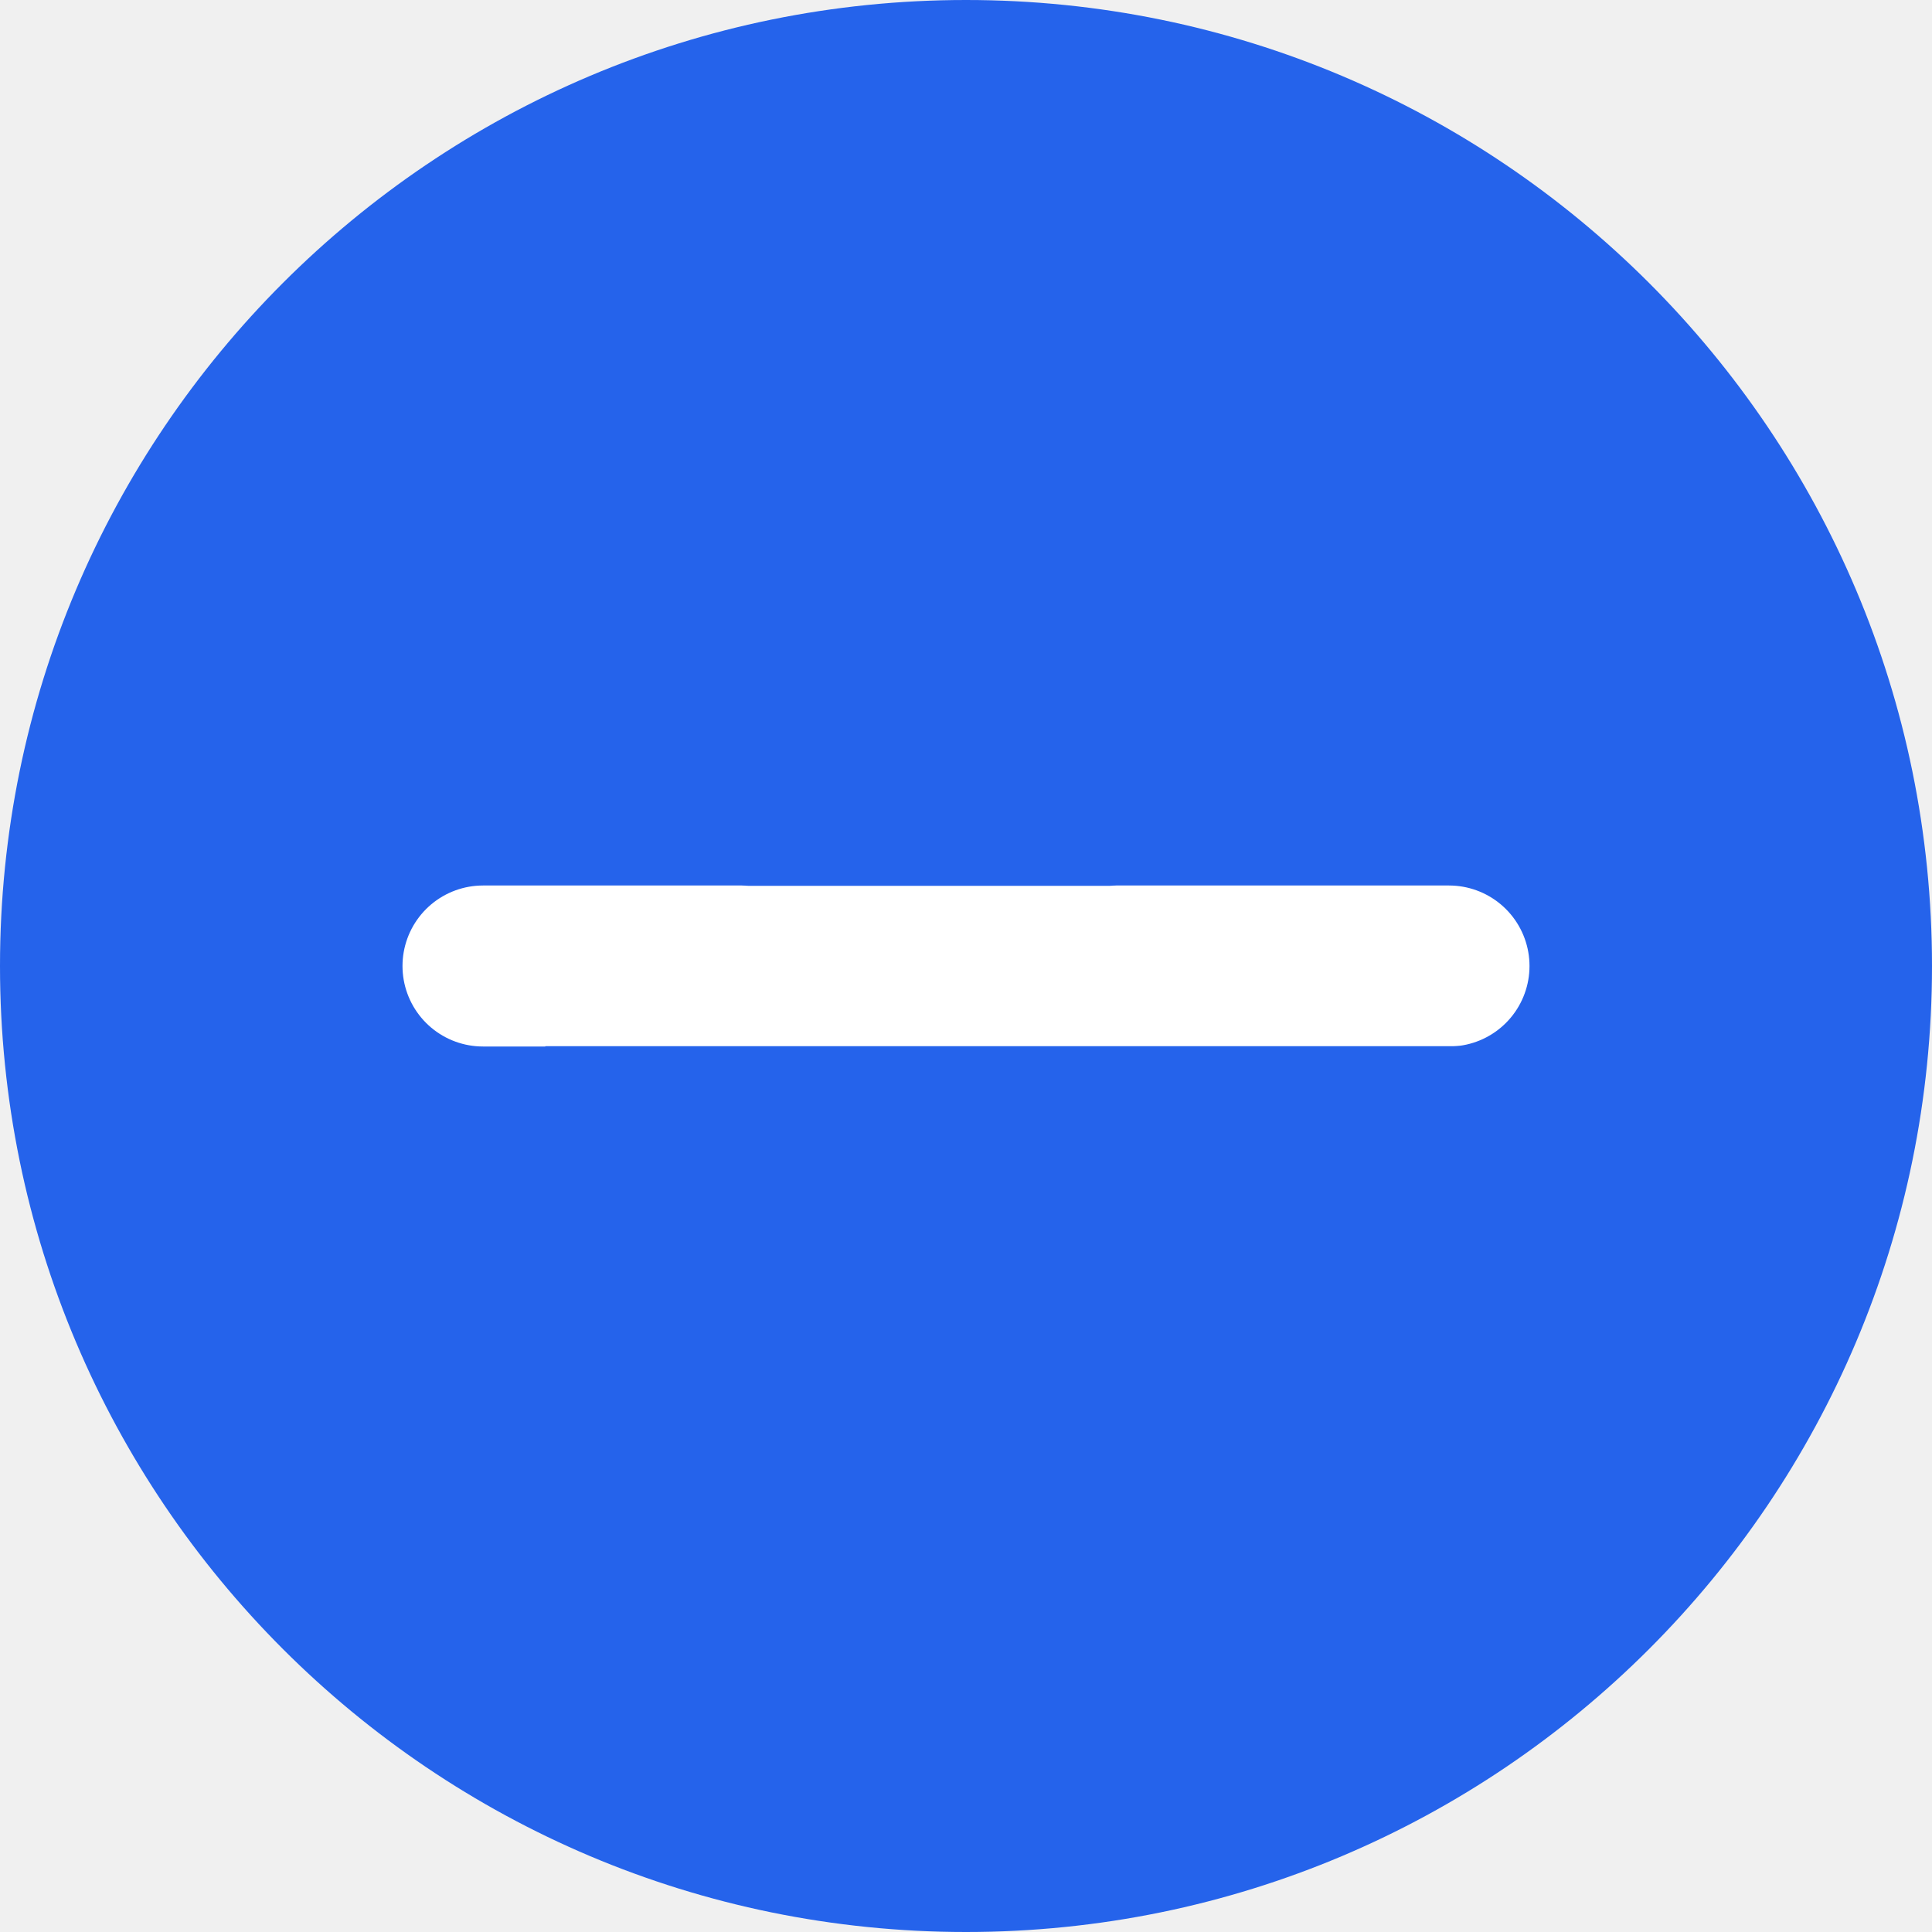
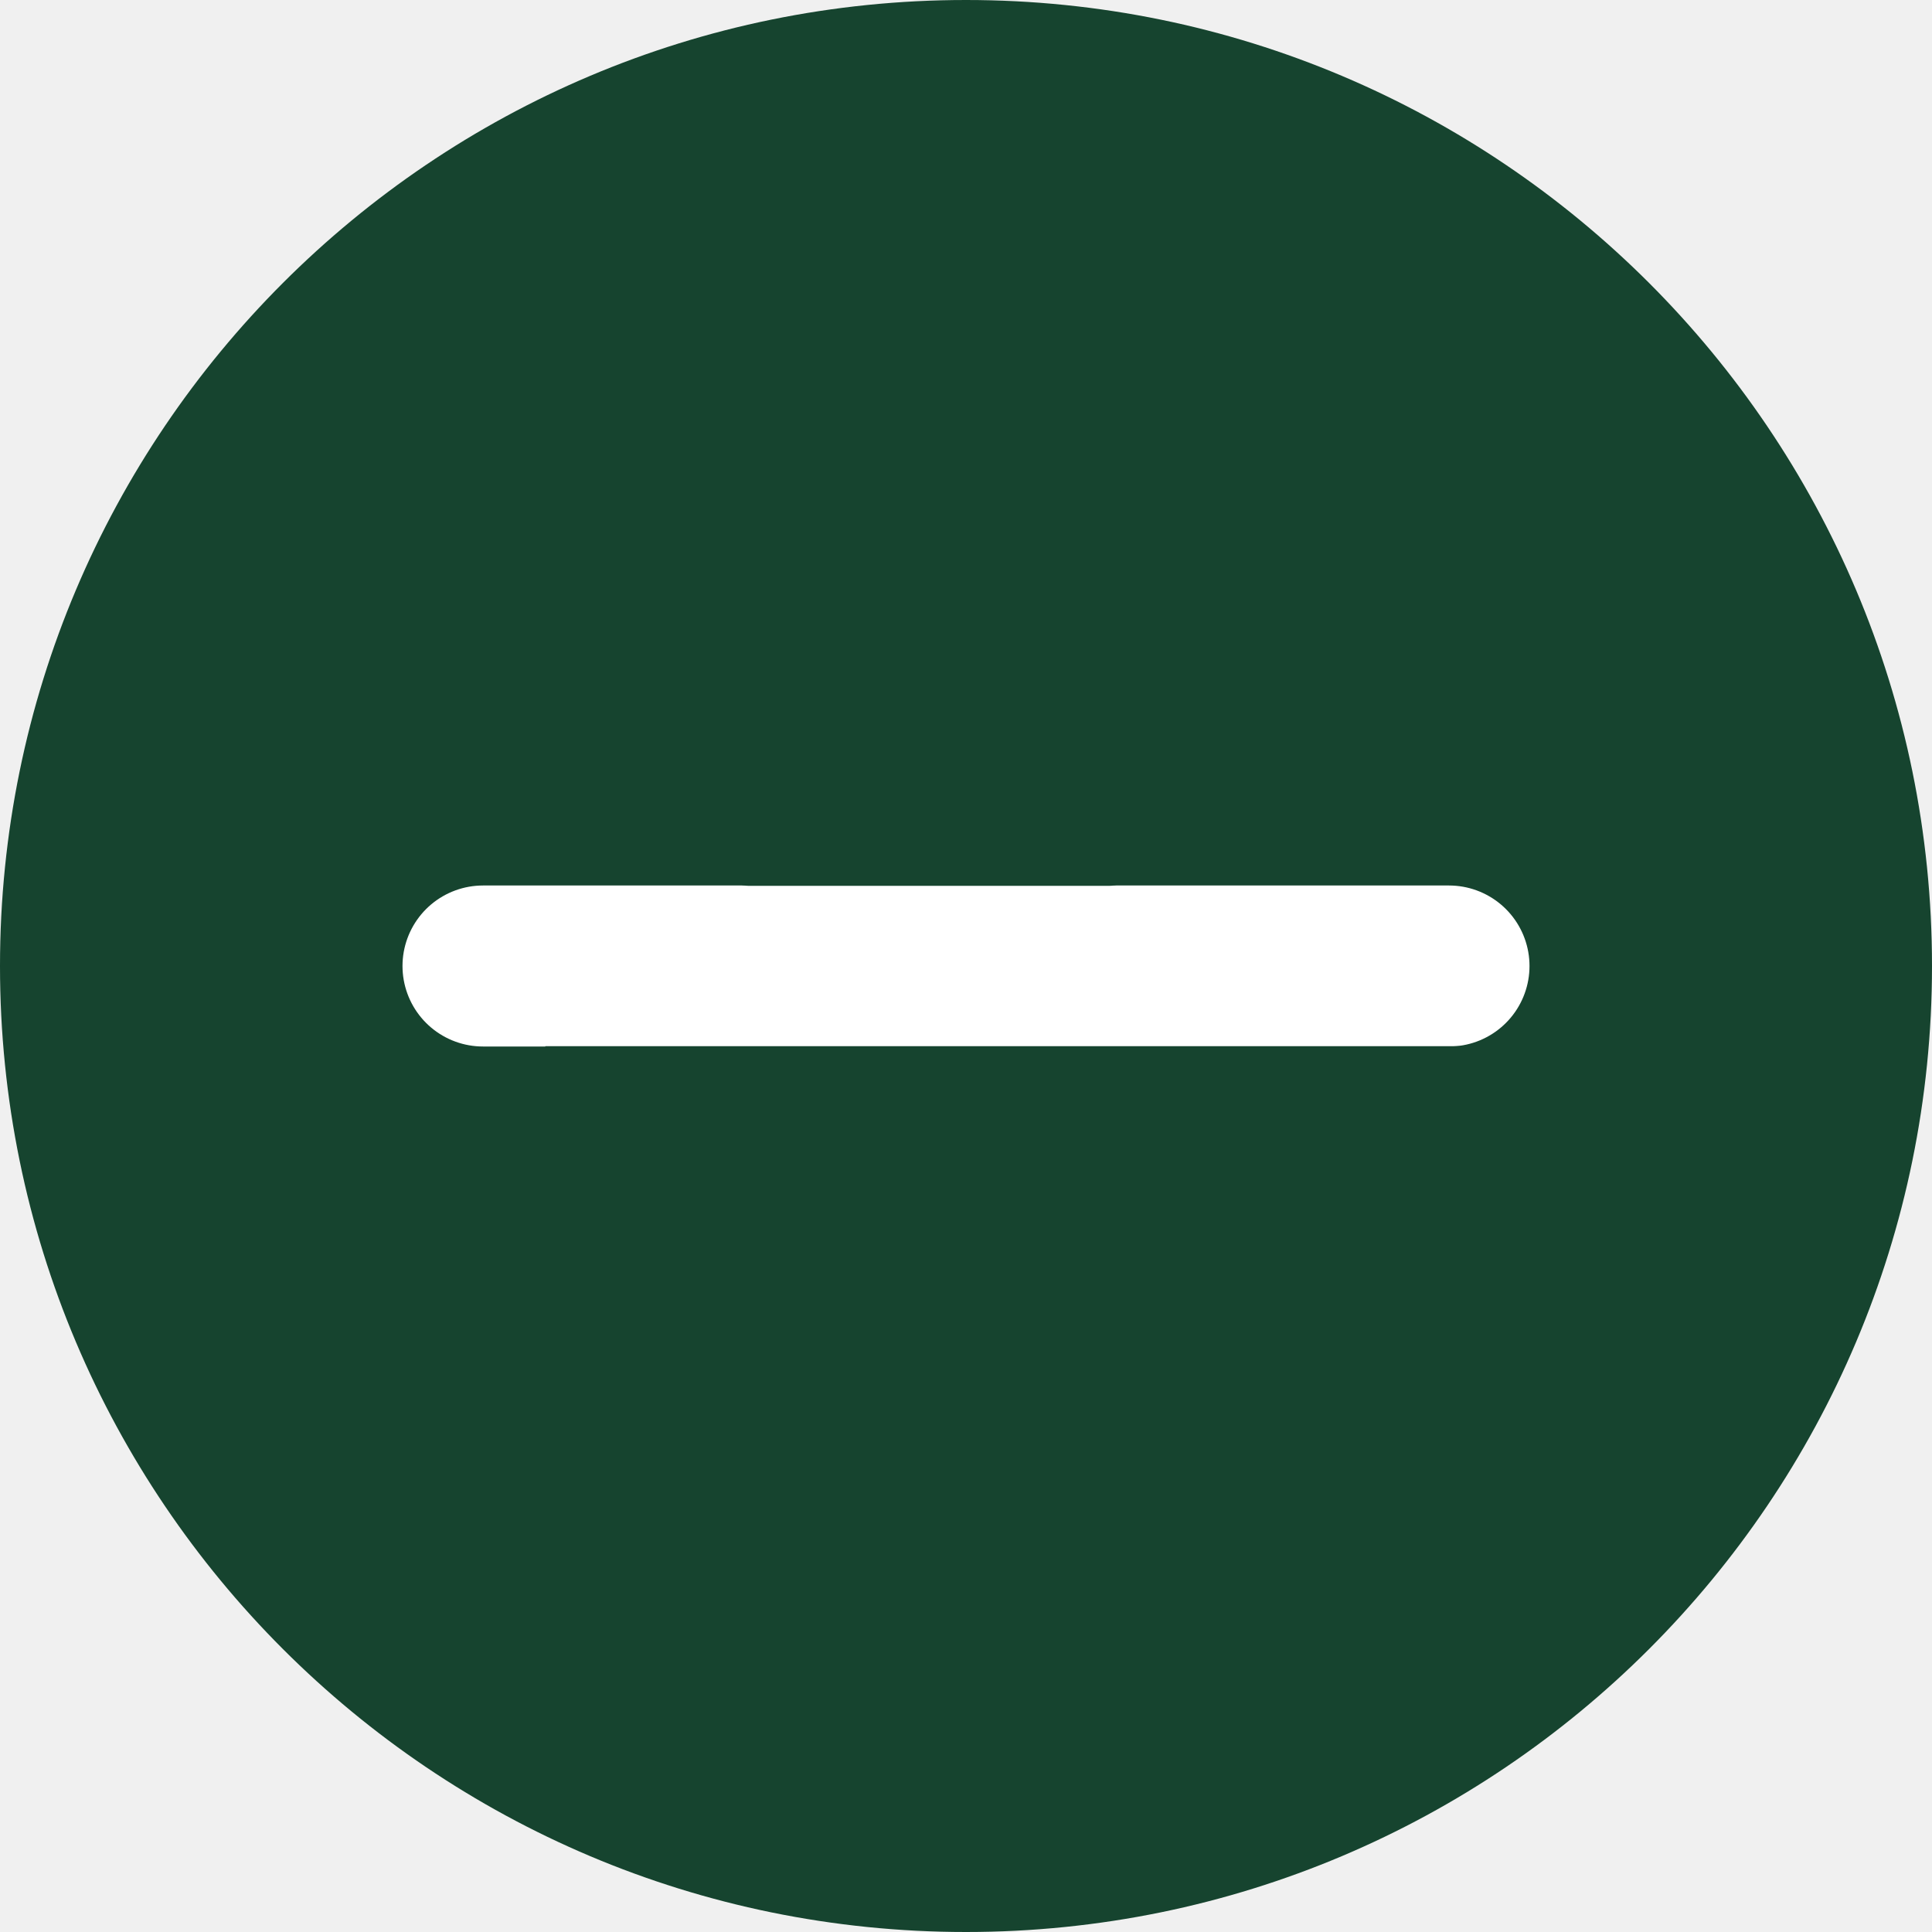
<svg xmlns="http://www.w3.org/2000/svg" width="800" height="800" viewBox="0 0 24 24" fill="none" version="1.1" id="svg1">
  <defs id="defs1" />
-   <g id="SVGRepo_bgCarrier" stroke-width="0" style="fill:#2563eb;fill-opacity:1">
-     <rect x="0" y="0" width="24" height="24" rx="12" fill="#2563EB" strokewidth="0" id="rect1" style="fill:#2563eb;fill-opacity:1" />
+   <g id="SVGRepo_bgCarrier" stroke-width="0" style="fill:#16442F;fill-opacity:1">
+     <rect x="0" y="0" width="24" height="24" rx="12" fill="#16442F" strokewidth="0" id="rect1" style="fill:#16442F;fill-opacity:1" />
  </g>
  <g id="SVGRepo_iconCarrier">
    <path d="M 6,12 H 18 M 12,6 v 12" stroke="#ffffff" stroke-width="2" stroke-linecap="round" stroke-linejoin="round" id="path1" />
  </g>
-   <rect style="fill:#2563eb;fill-opacity:1;stroke:none;stroke-width:0.072" id="rect2" width="5.211" height="6.682" x="9.808" y="4.291" rx="0.314" />
-   <rect style="fill:#2563eb;fill-opacity:1;stroke:none;stroke-width:0.072" id="rect3" width="0.398" height="1.042" x="12.782" y="5.364" rx="0.314" />
-   <rect style="fill:#2563eb;fill-opacity:1;stroke:none;stroke-width:0.072" id="rect4" width="5.119" height="3.402" x="8.981" y="7.602" rx="0.314" />
-   <rect style="fill:#2563eb;fill-opacity:1;stroke:none;stroke-width:0.072" id="rect5" width="5.64" height="4.536" x="8.92" y="15.387" rx="12" />
-   <rect style="fill:#2563eb;fill-opacity:1;stroke:none;stroke-width:0.072" id="rect6" width="5.057" height="3.218" x="9.594" y="13.732" />
-   <rect style="fill:#2563eb;fill-opacity:1;stroke:none;stroke-width:0.072" id="rect8" width="11.464" height="5.456" x="6.774" y="12.996" rx="1.977" ry="0" />
+   <rect style="fill:#16442F;fill-opacity:1;stroke:none;stroke-width:0.072" id="rect2" width="5.211" height="6.682" x="9.808" y="4.291" rx="0.314" />
+   <rect style="fill:#16442F;fill-opacity:1;stroke:none;stroke-width:0.072" id="rect3" width="0.398" height="1.042" x="12.782" y="5.364" rx="0.314" />
+   <rect style="fill:#16442F;fill-opacity:1;stroke:none;stroke-width:0.072" id="rect4" width="5.119" height="3.402" x="8.981" y="7.602" rx="0.314" />
+   <rect style="fill:#16442F;fill-opacity:1;stroke:none;stroke-width:0.072" id="rect5" width="5.64" height="4.536" x="8.92" y="15.387" rx="12" />
+   <rect style="fill:#16442F;fill-opacity:1;stroke:none;stroke-width:0.072" id="rect6" width="5.057" height="3.218" x="9.594" y="13.732" />
+   <rect style="fill:#16442F;fill-opacity:1;stroke:none;stroke-width:0.072" id="rect8" width="11.464" height="5.456" x="6.774" y="12.996" rx="1.977" ry="0" />
</svg>
